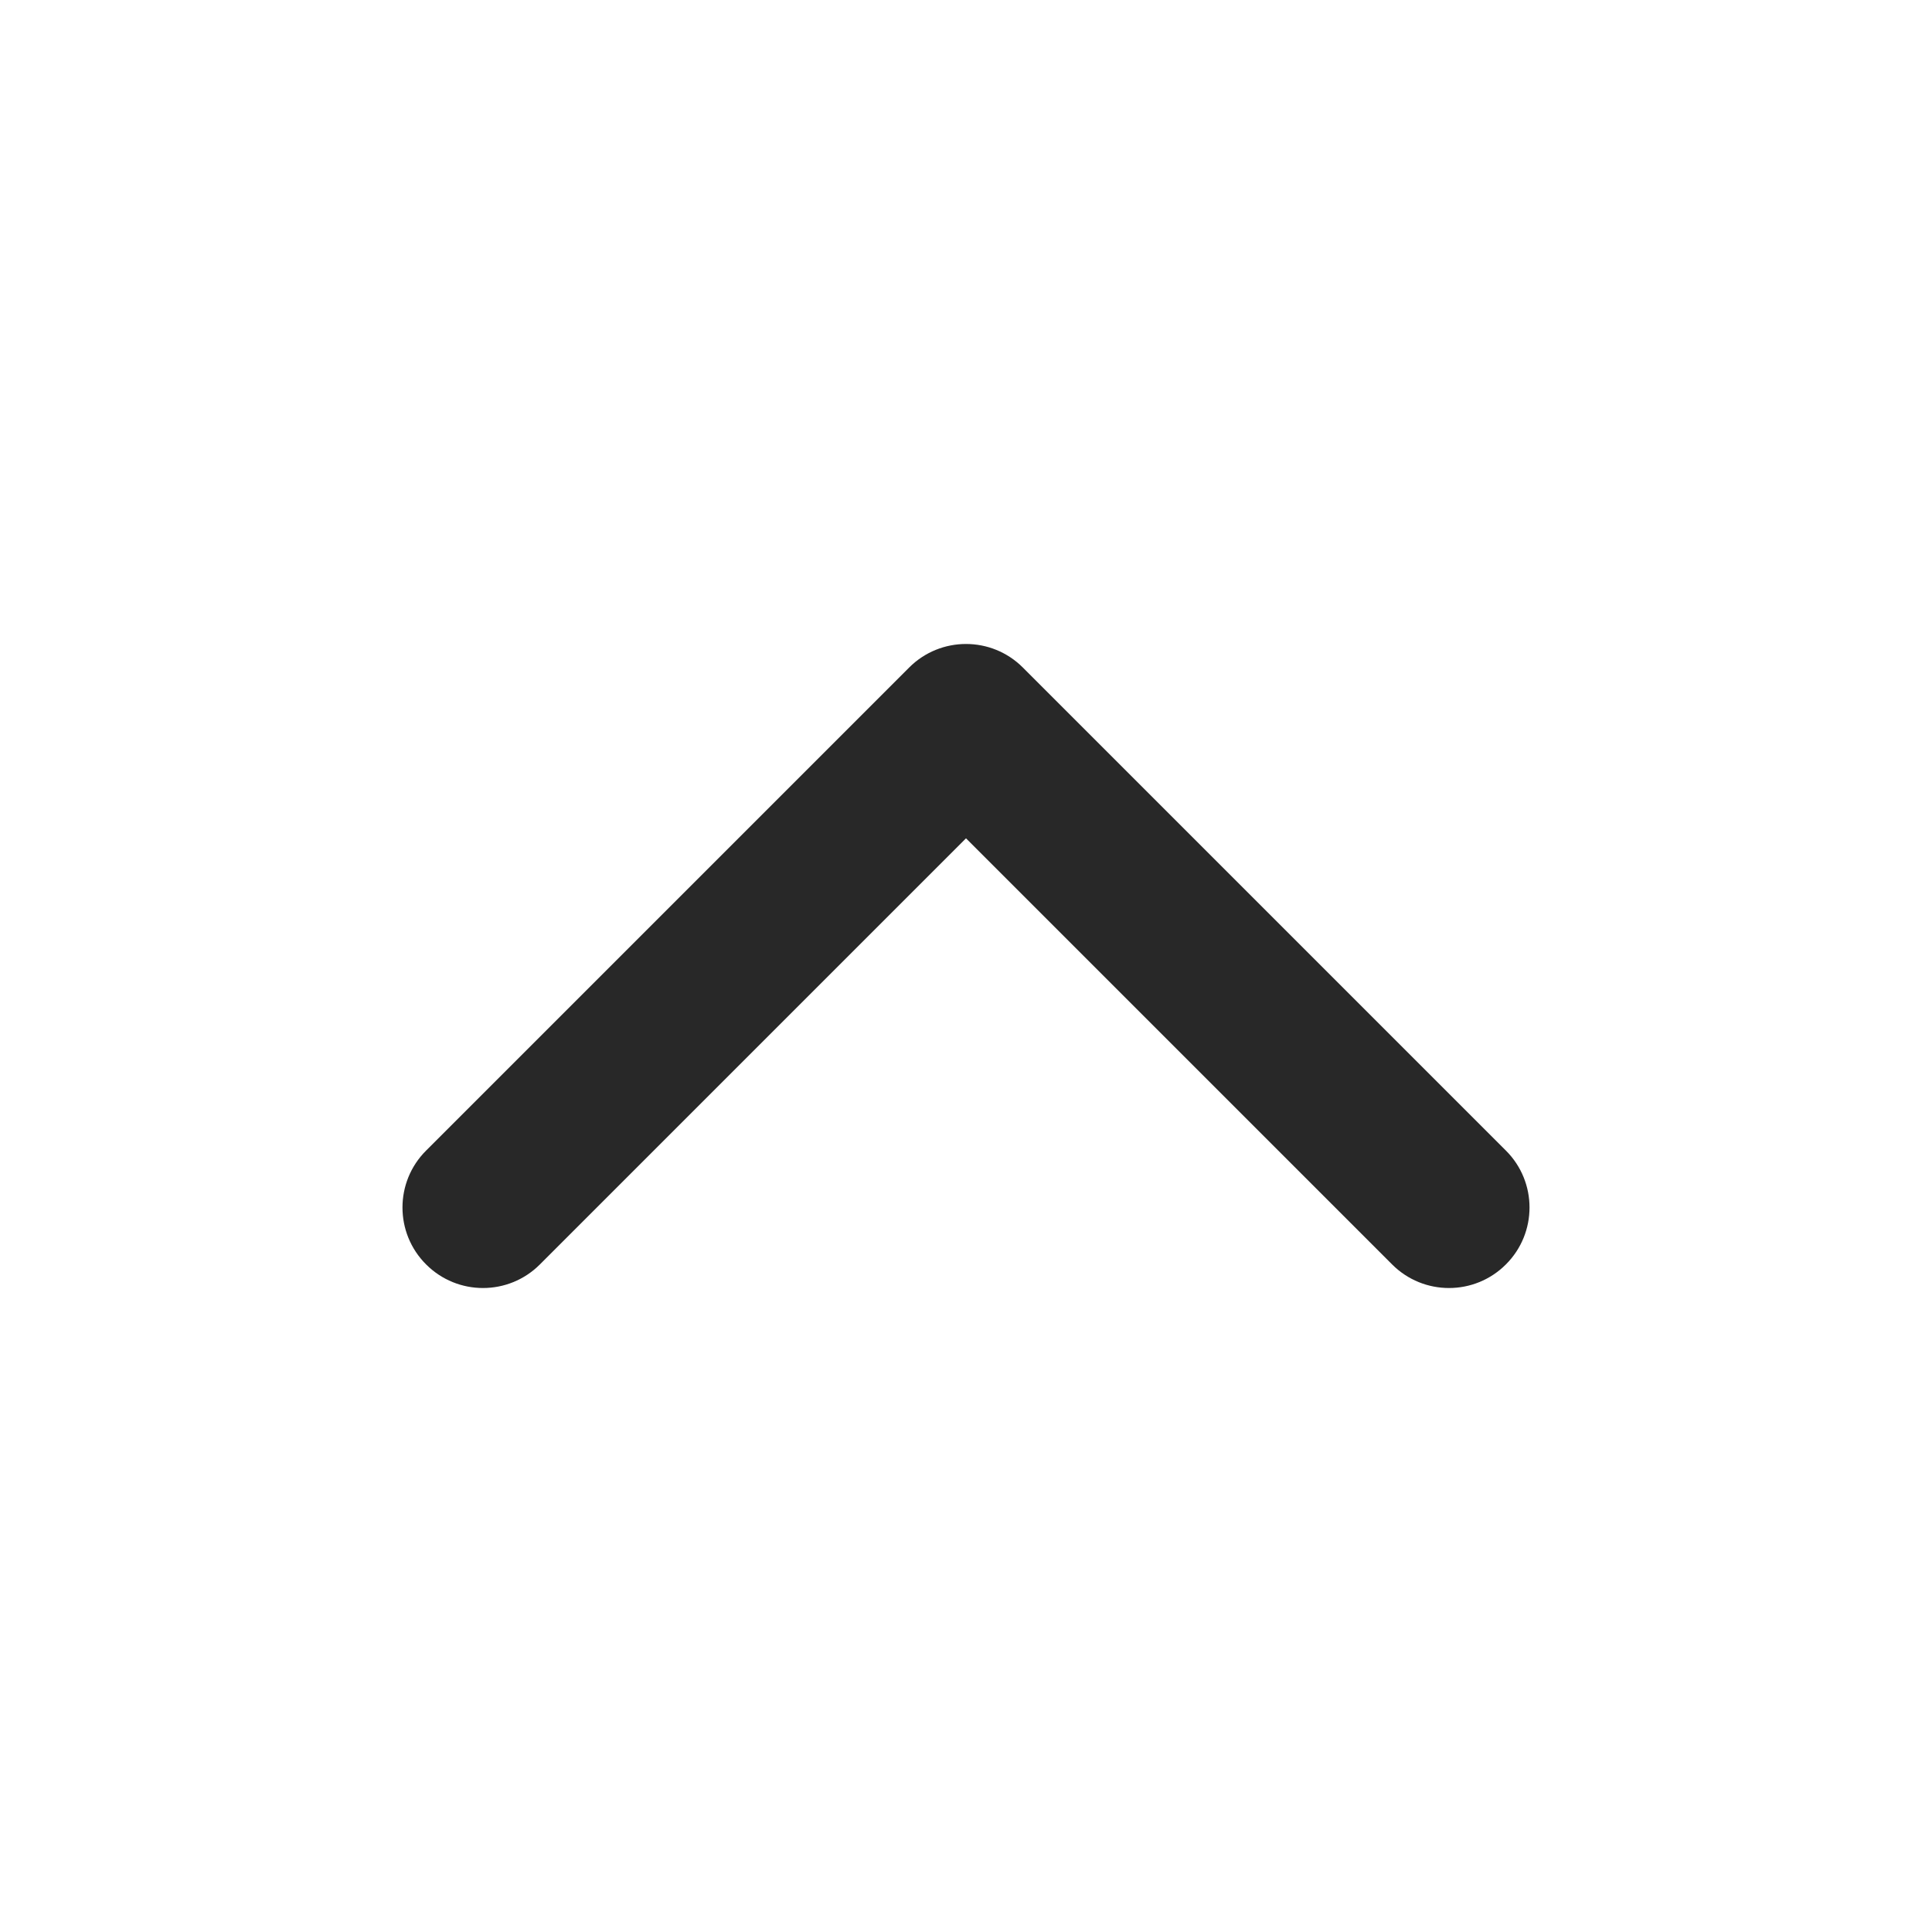
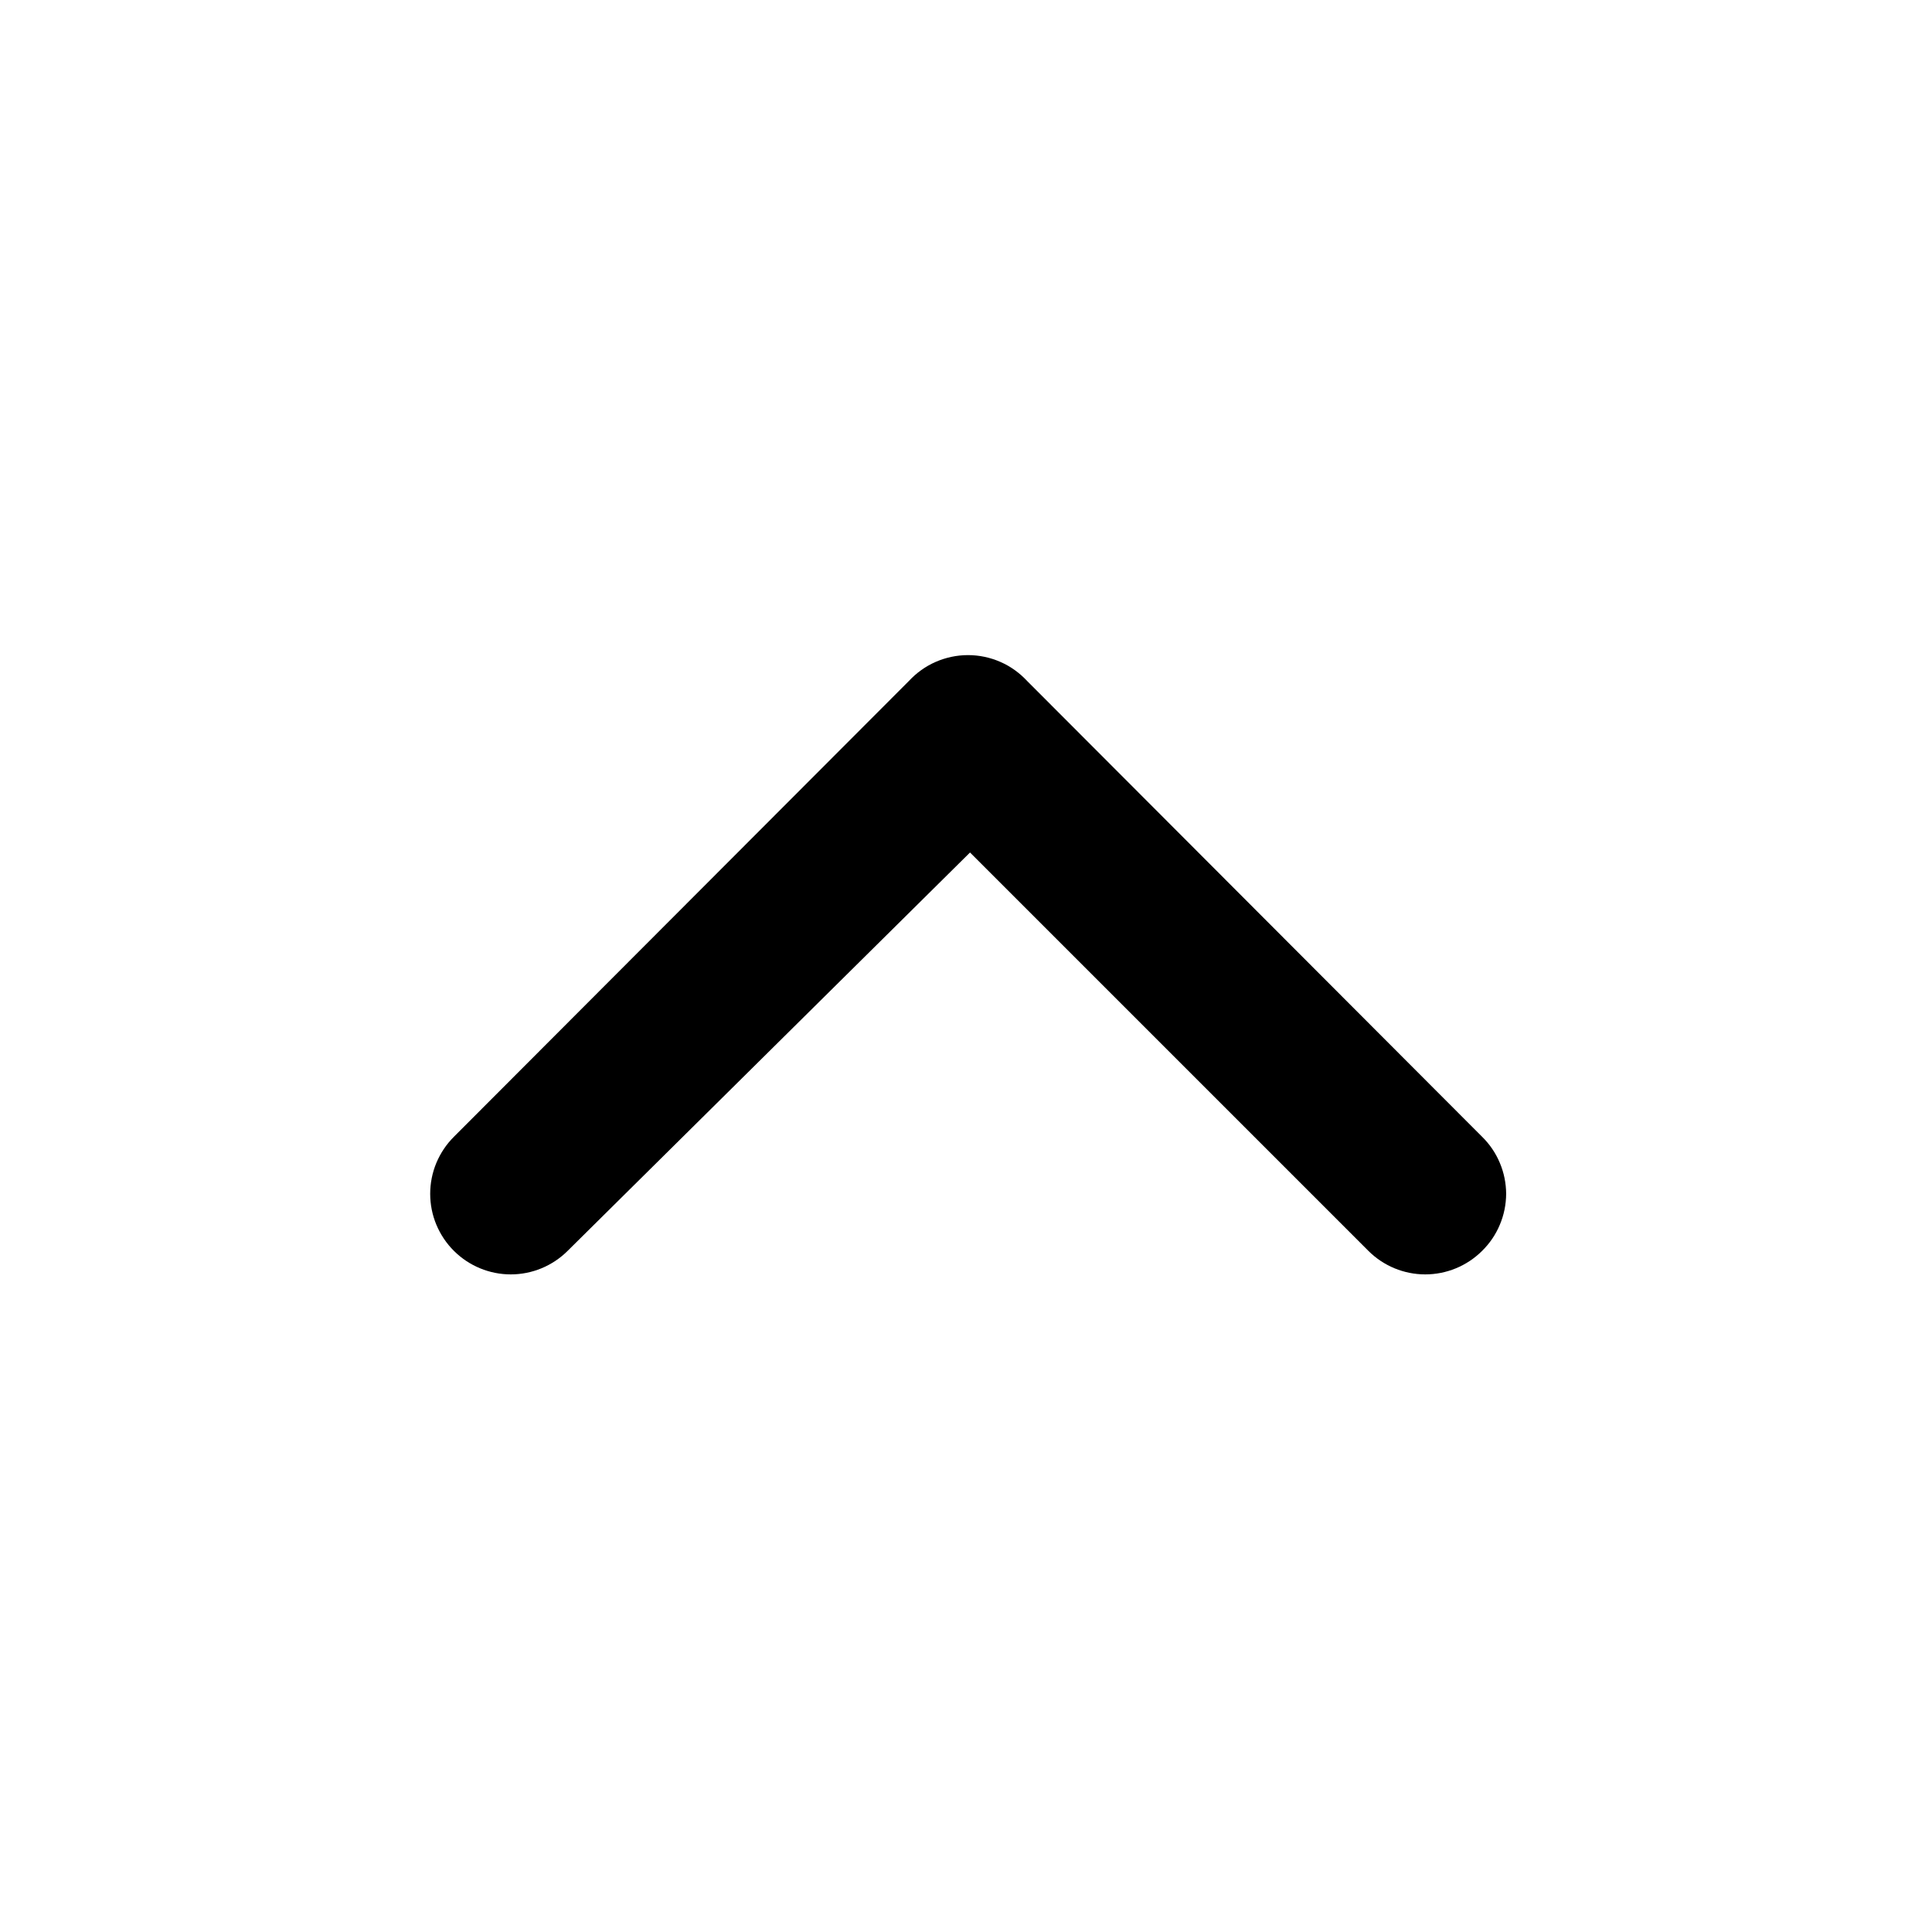
<svg xmlns="http://www.w3.org/2000/svg" width="24" height="24" viewBox="0 0 24 24" fill="none">
-   <path fill-rule="evenodd" clip-rule="evenodd" d="M18.707 15.707C18.317 16.098 17.683 16.098 17.293 15.707L12 10.414L6.707 15.707C6.317 16.098 5.683 16.098 5.293 15.707C4.902 15.317 4.902 14.683 5.293 14.293L11.293 8.293C11.683 7.902 12.317 7.902 12.707 8.293L18.707 14.293C19.098 14.683 19.098 15.317 18.707 15.707Z" fill="#282828" />
+   <path d="M11.29 8.46L5.64 14.12C5.546 14.213 5.472 14.324 5.421 14.445C5.37 14.567 5.344 14.698 5.344 14.83C5.344 14.962 5.37 15.093 5.421 15.215C5.472 15.336 5.546 15.447 5.64 15.54C5.827 15.726 6.081 15.831 6.345 15.831C6.609 15.831 6.863 15.726 7.05 15.54L12.05 10.59L17 15.54C17.187 15.726 17.441 15.831 17.705 15.831C17.969 15.831 18.223 15.726 18.41 15.54C18.505 15.447 18.58 15.337 18.631 15.215C18.683 15.093 18.709 14.962 18.71 14.83C18.709 14.698 18.683 14.567 18.631 14.445C18.58 14.323 18.505 14.213 18.41 14.12L12.76 8.46C12.666 8.359 12.553 8.277 12.426 8.222C12.3 8.167 12.163 8.138 12.025 8.138C11.887 8.138 11.75 8.167 11.624 8.222C11.497 8.277 11.384 8.359 11.29 8.46V8.46Z" fill="black" />
</svg>
